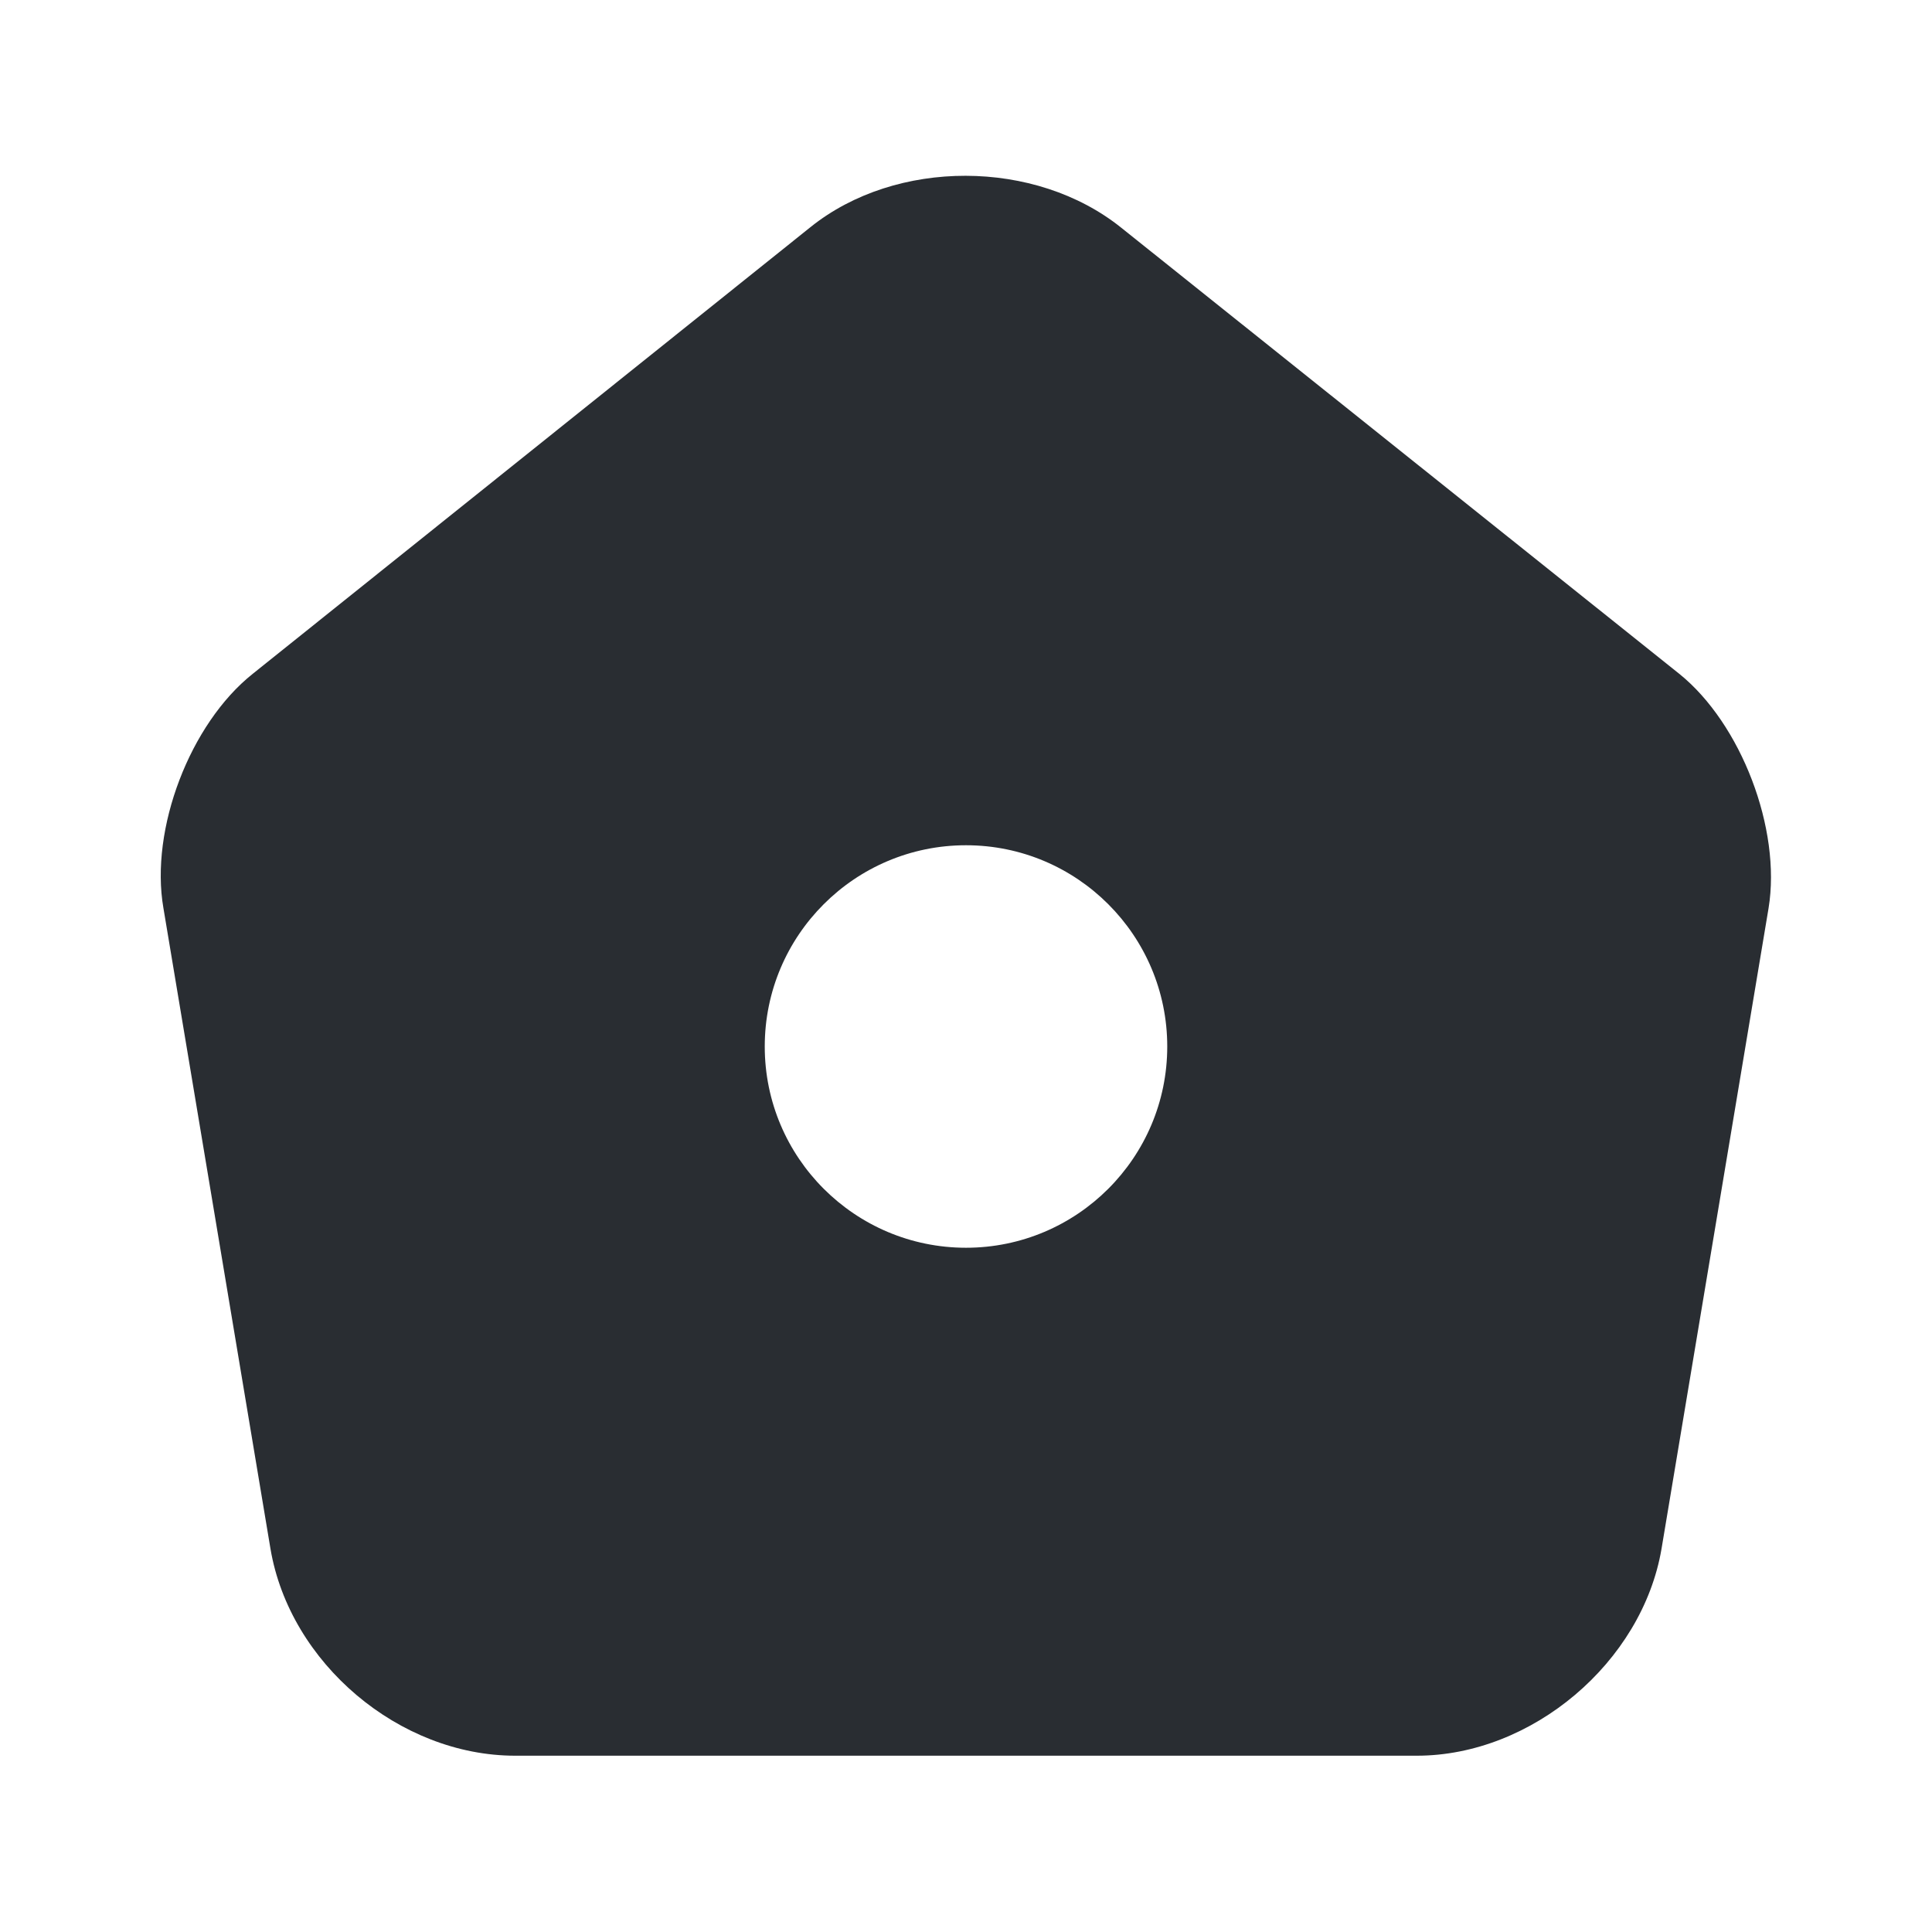
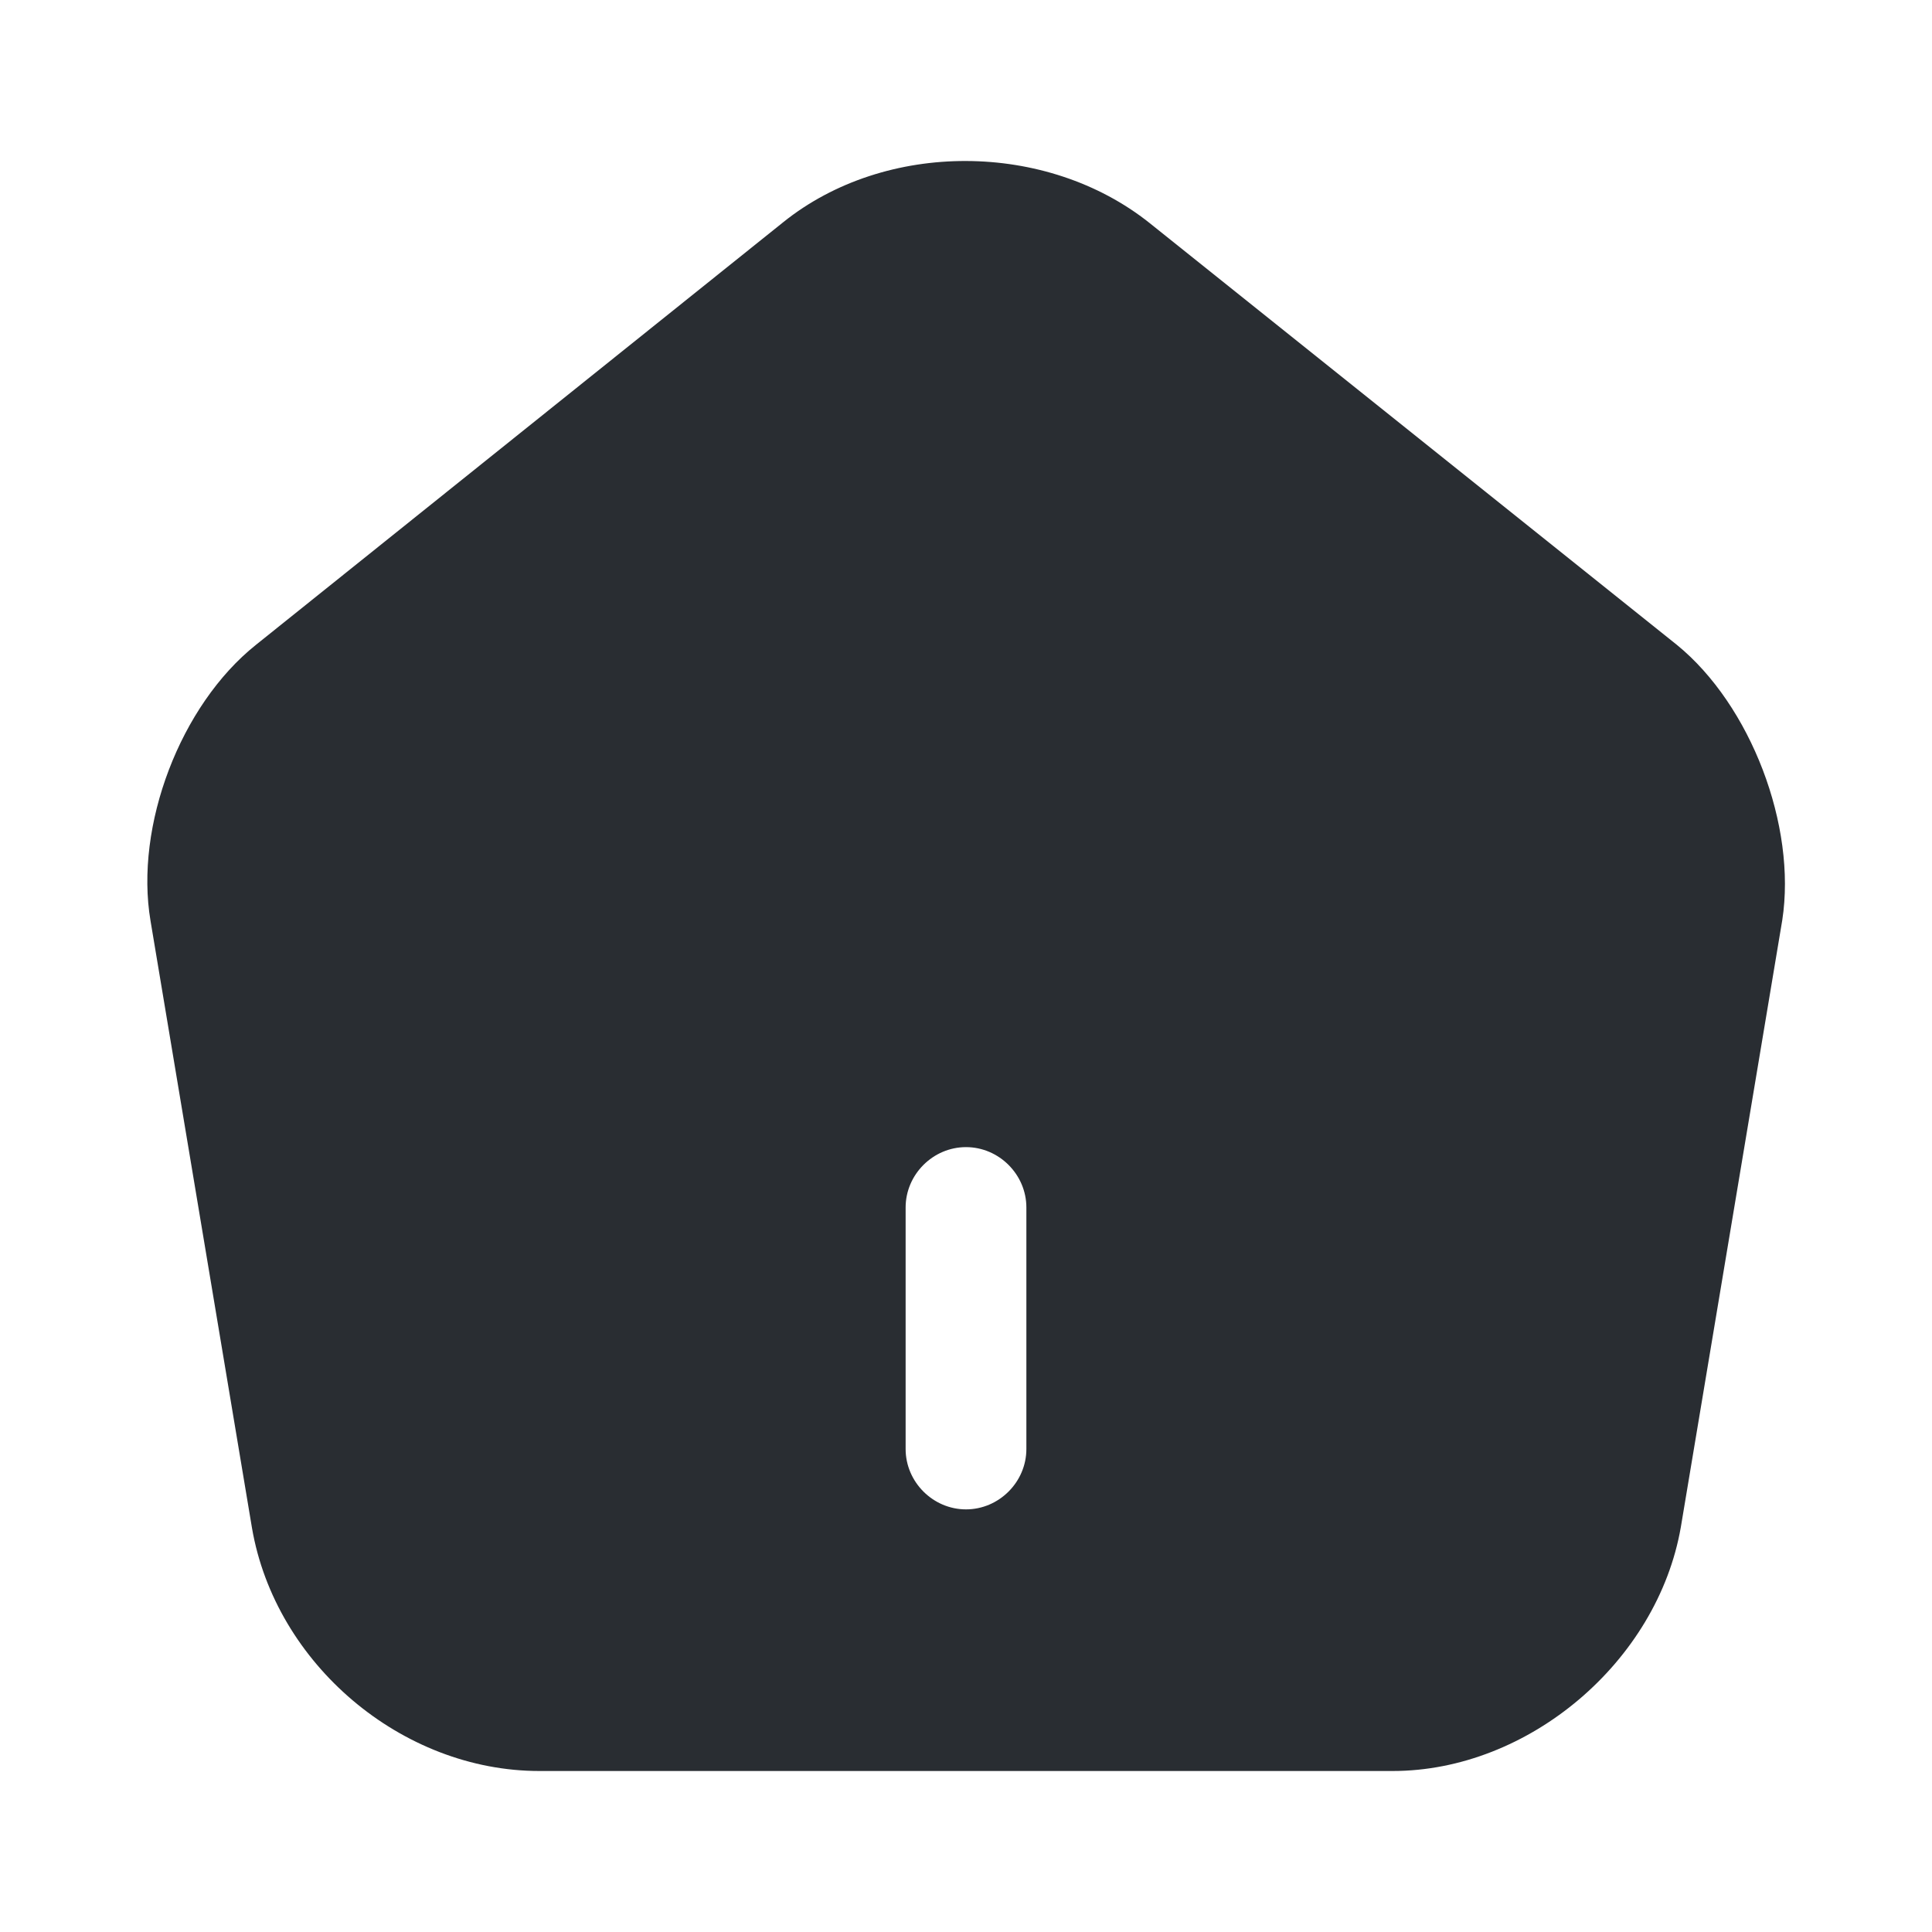
<svg xmlns="http://www.w3.org/2000/svg" width="24" height="24" viewBox="0 0 24 24" fill="none">
  <g id="Property 1=bold">
    <g id="vuesax/bold/home">
      <g id="home">
-         <path id="Vector" d="M20.86 8.37L13.93 2.83C12.86 1.97 11.13 1.97 10.07 2.82L3.14 8.37C2.36 8.99 1.86 10.3 2.03 11.28L3.36 19.24C3.6 20.66 4.96 21.81 6.4 21.81H17.6C19.03 21.81 20.4 20.65 20.64 19.24L21.97 11.28C22.13 10.3 21.63 8.99 20.86 8.37ZM12 15.5C10.62 15.5 9.5 14.38 9.5 13C9.5 11.62 10.62 10.5 12 10.5C13.38 10.5 14.5 11.62 14.5 13C14.5 14.38 13.38 15.5 12 15.5Z" fill="#292D32" />
+         <path id="Vector" d="M20.83 8.01L14.28 2.77C13 1.75 11 1.74 9.73 2.76L3.18 8.01C2.24 8.76 1.67 10.26 1.87 11.44L3.13 18.98C3.42 20.67 4.99 22 6.7 22H17.3C18.99 22 20.59 20.64 20.88 18.97L22.14 11.43C22.32 10.26 21.75 8.76 20.83 8.01ZM12.75 18C12.75 18.41 12.41 18.75 12 18.75C11.59 18.75 11.25 18.41 11.25 18V15C11.25 14.59 11.59 14.25 12 14.25C12.41 14.25 12.75 14.59 12.75 15V18Z" fill="#292D32" />
      </g>
    </g>
  </g>
</svg>
